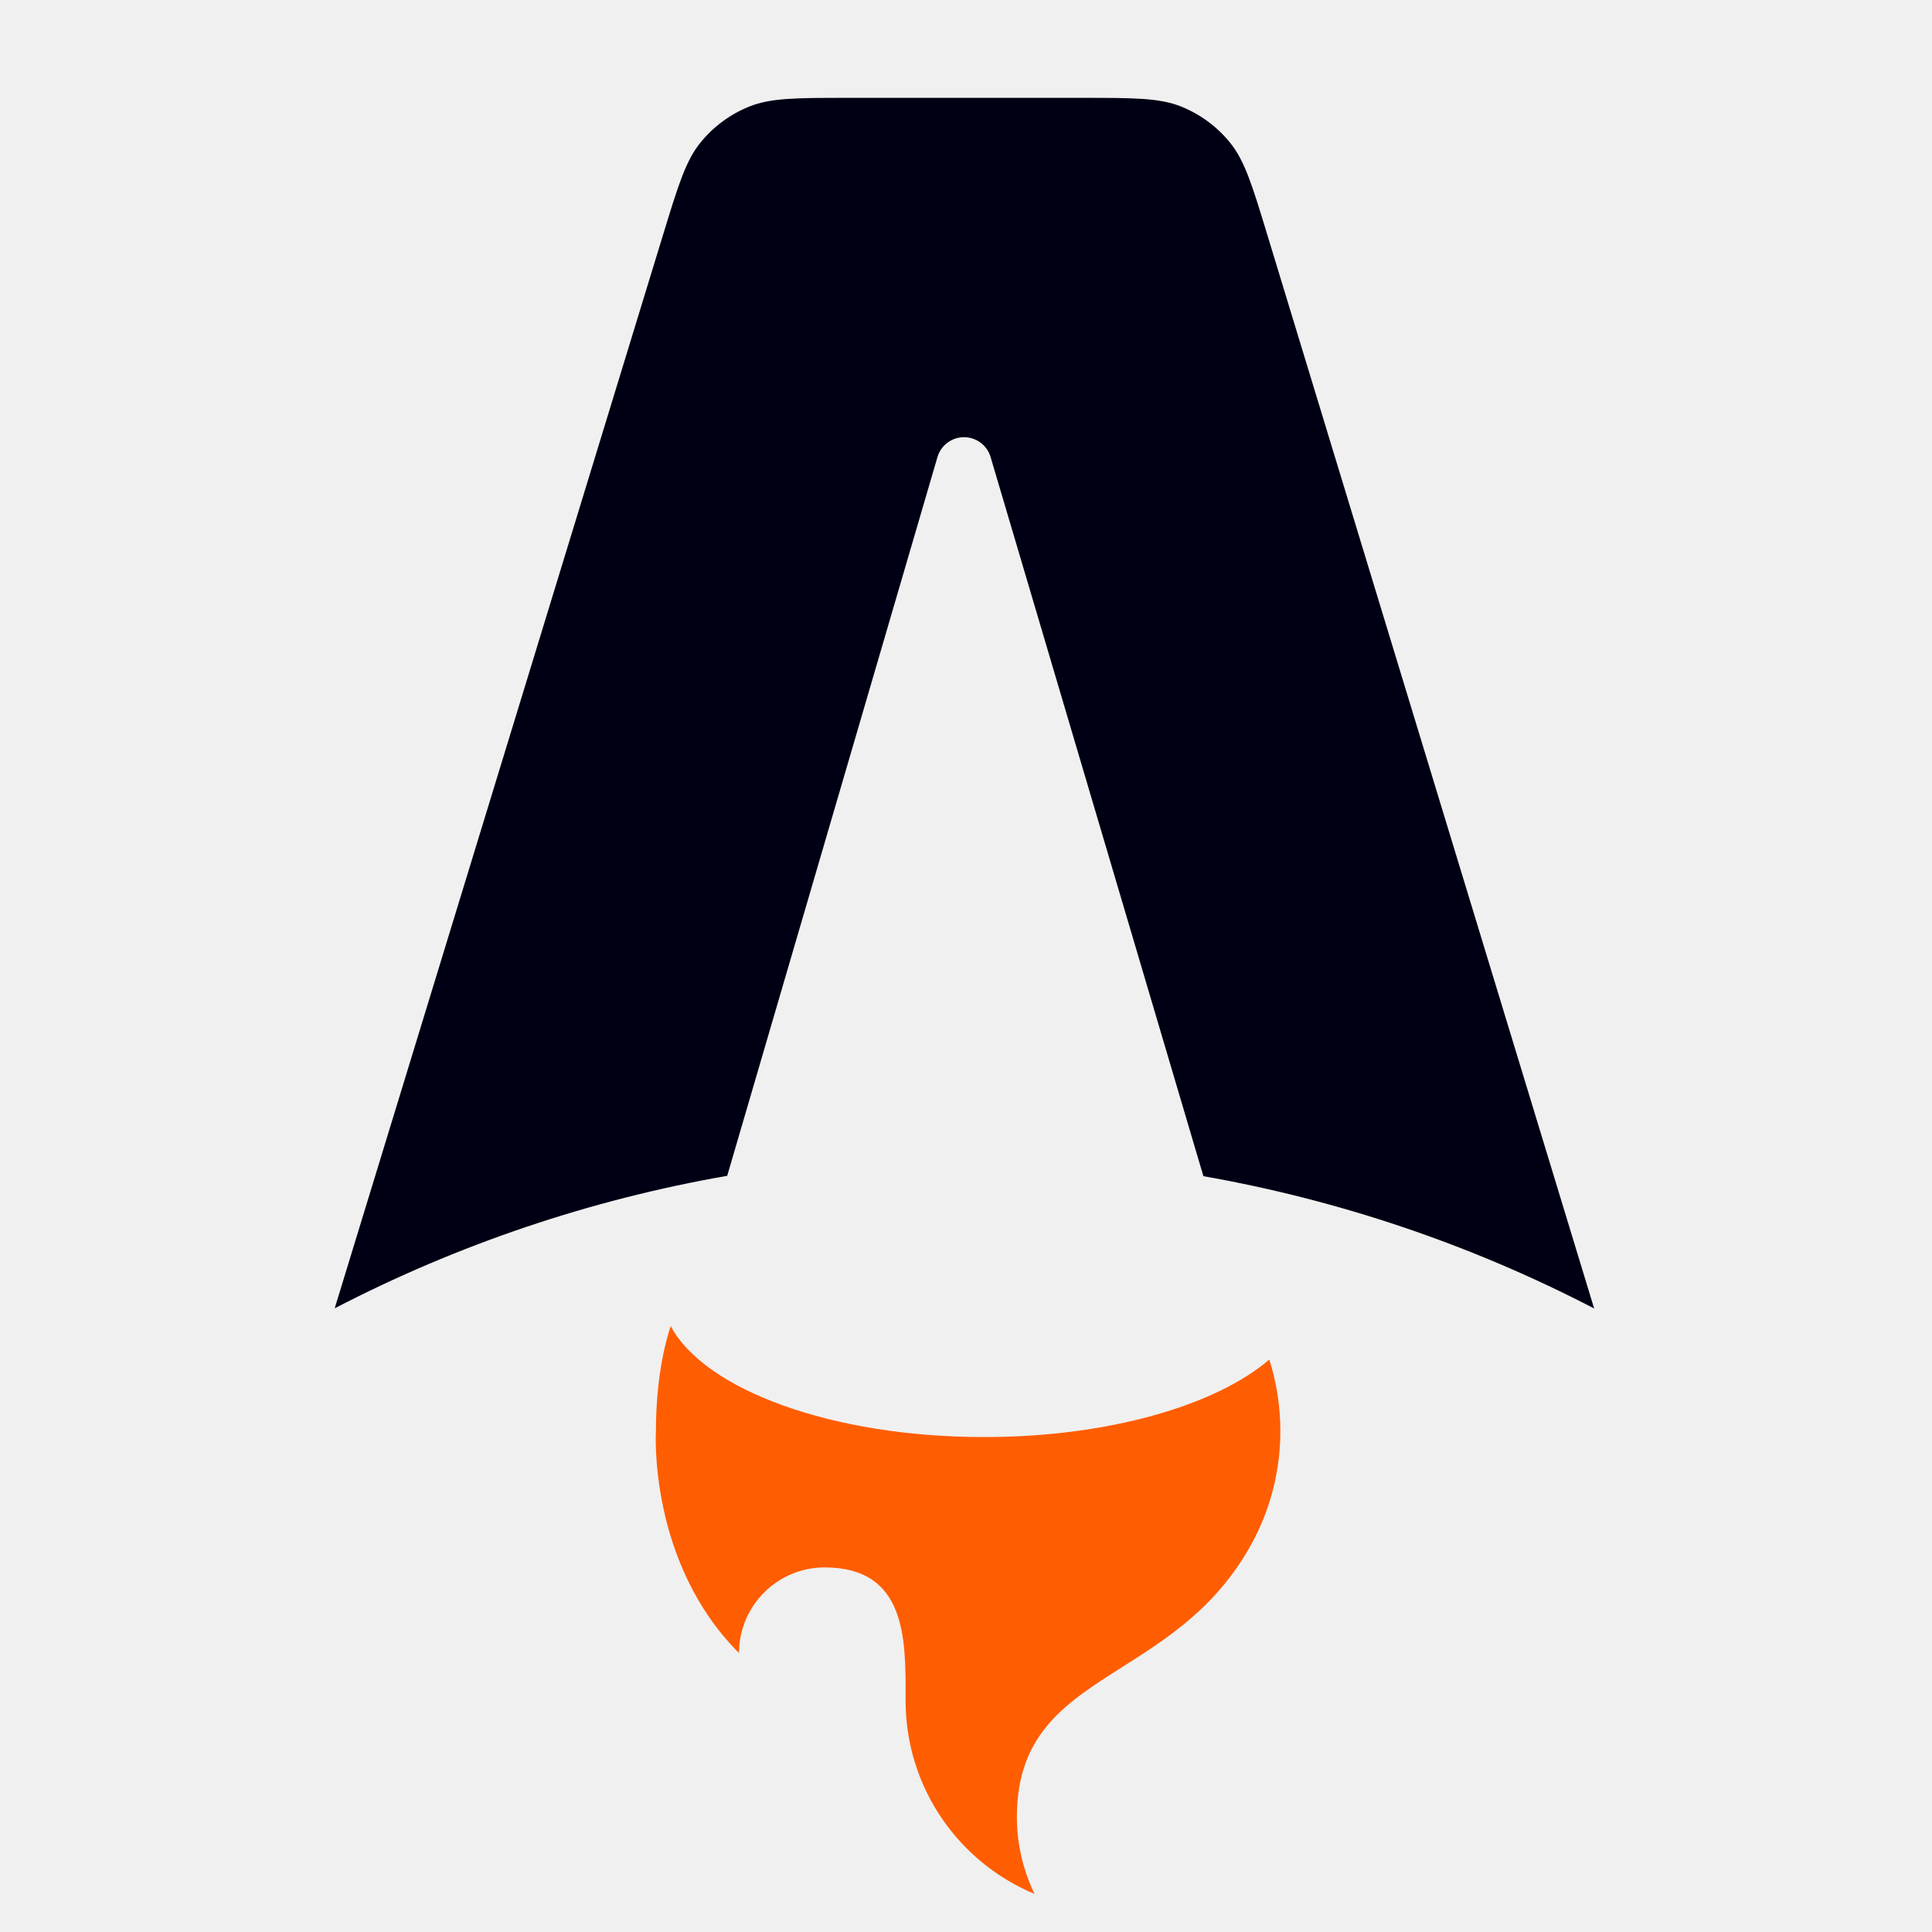
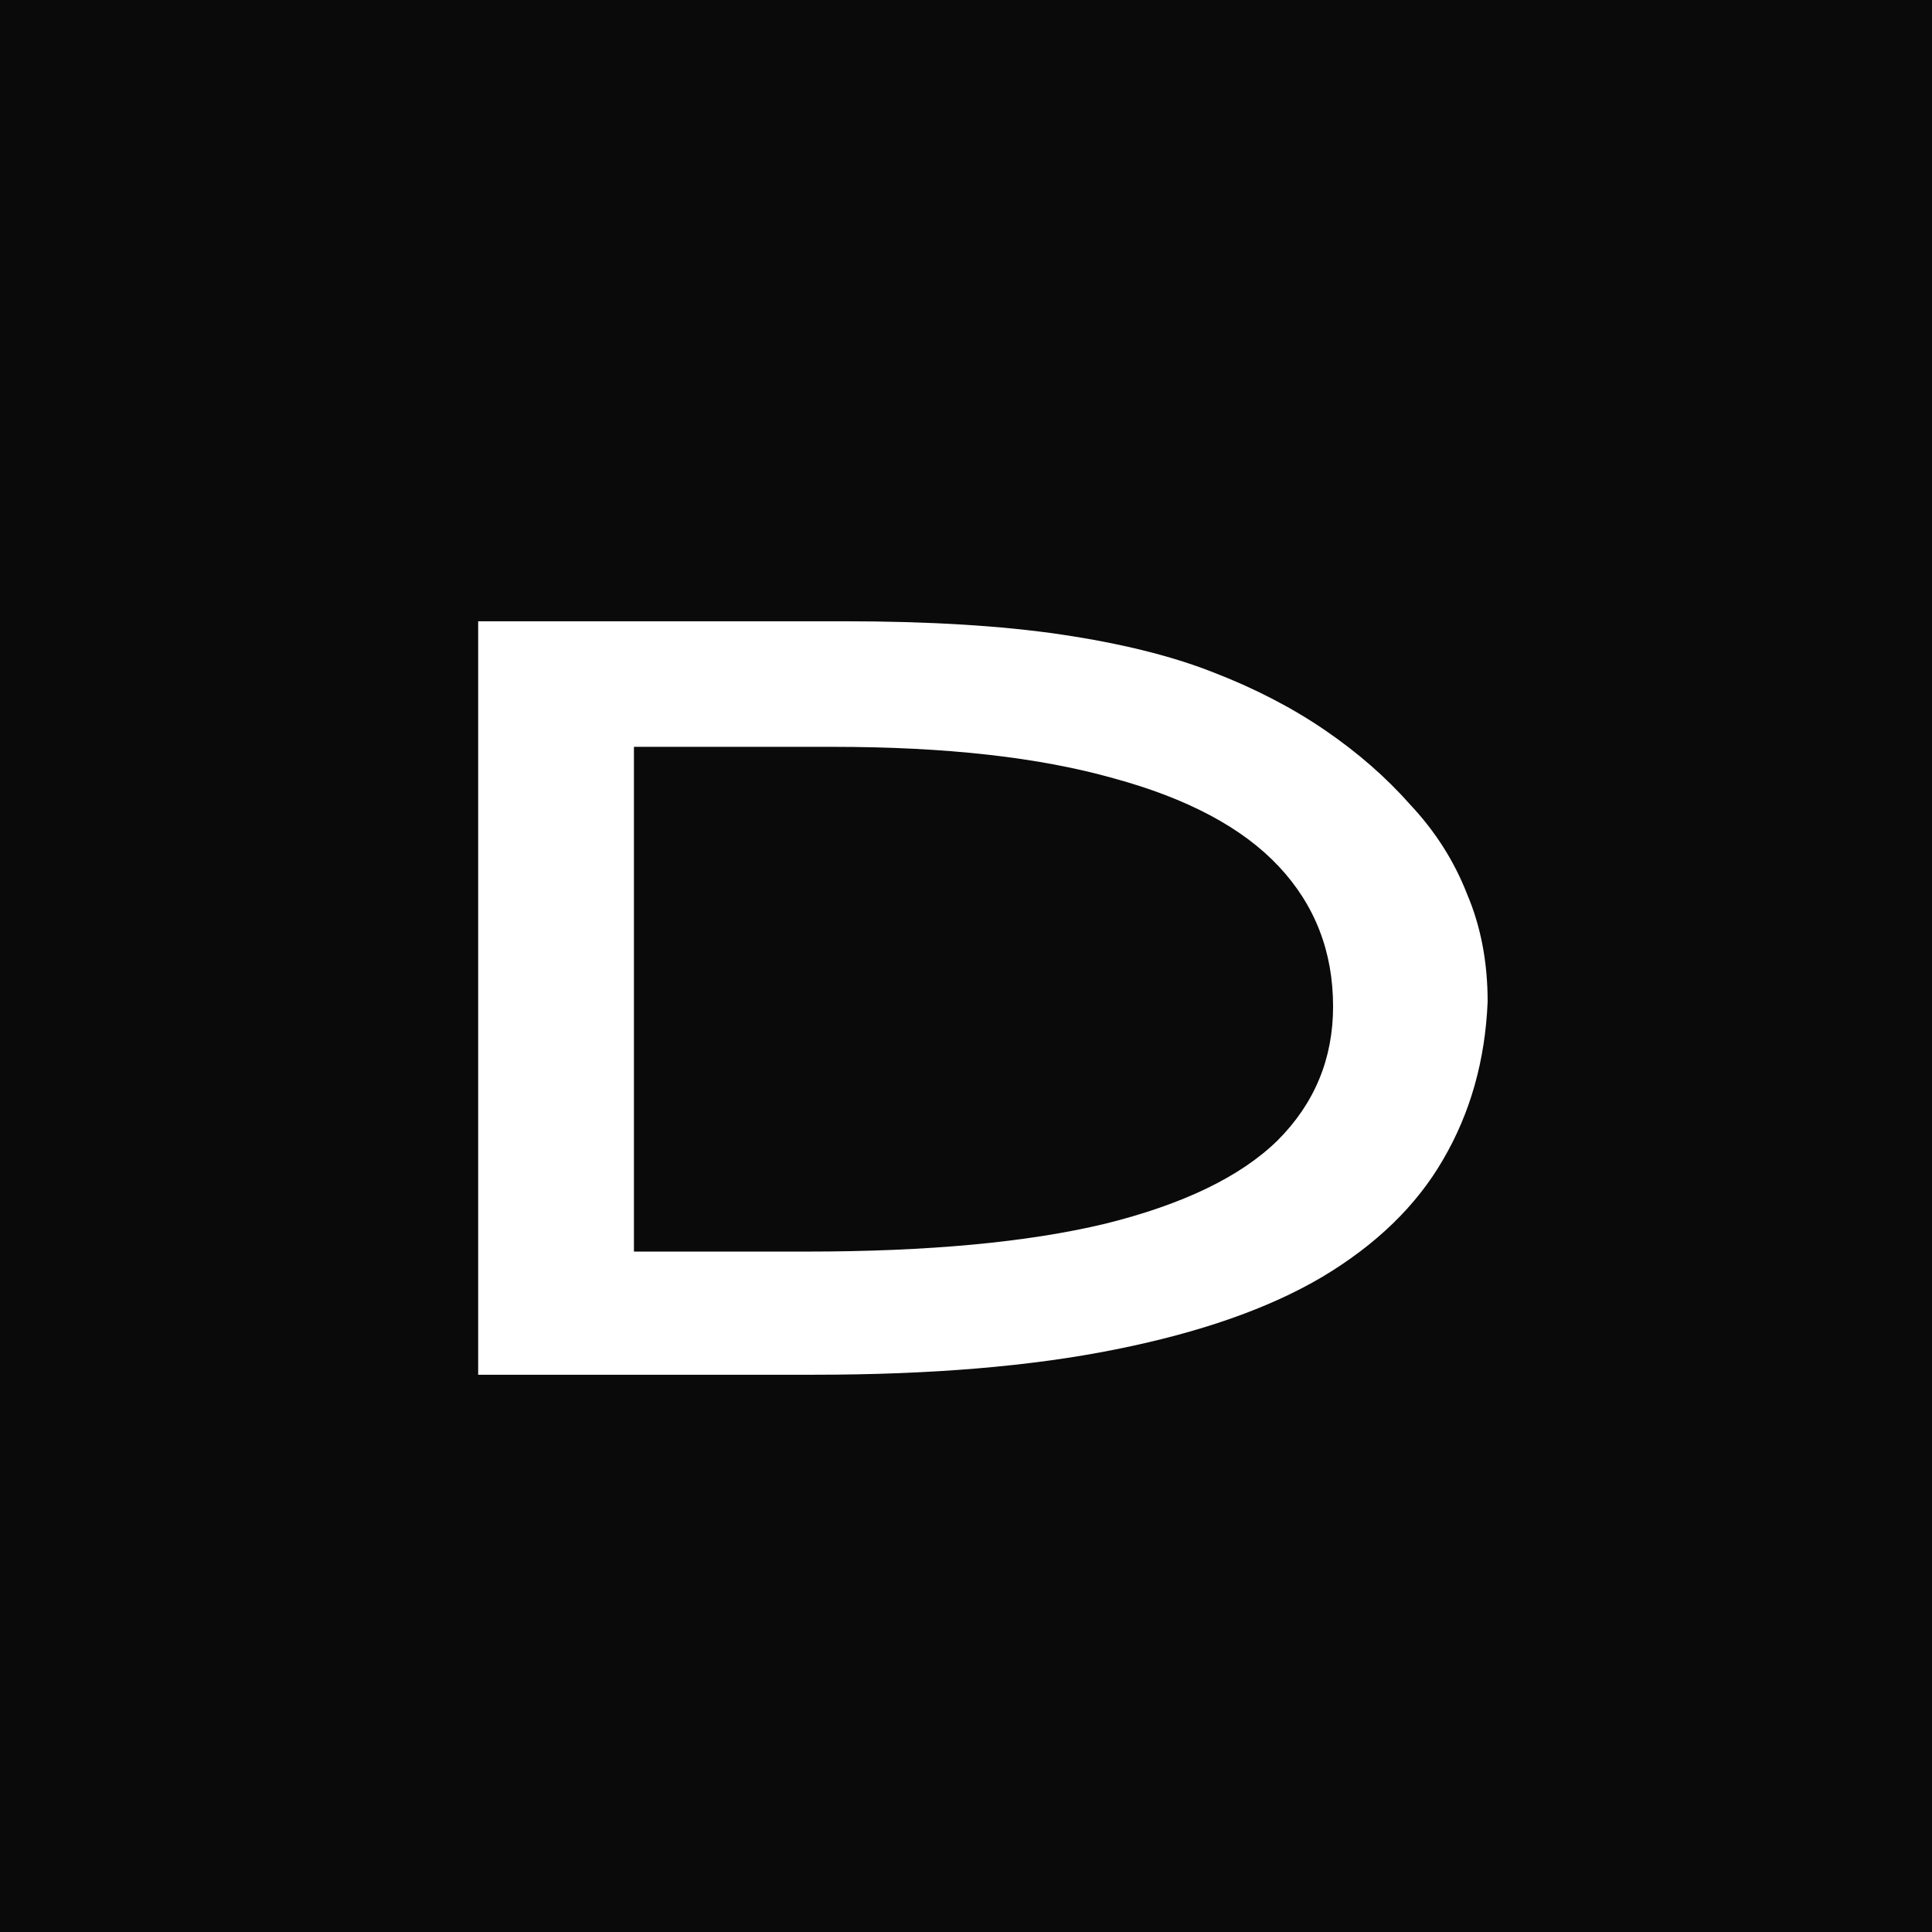
- <svg xmlns="http://www.w3.org/2000/svg" width="256" height="256" fill="none">
-   <style>
-         #flame { fill: #FF5D01; }
-         #a { fill: #000014; }
-         @media (prefers-color-scheme: dark) {
-             #a { fill: #fff; }
-         }
-     </style>
-   <path id="a" fill-rule="evenodd" clip-rule="evenodd" d="M163.008 18.929c1.944 2.413 2.935 5.67 4.917 12.181l43.309 142.27a180.277 180.277 0 00-51.778-17.53l-28.198-95.29a3.67 3.67 0 00-7.042.01l-27.857 95.232a180.225 180.225 0 00-52.01 17.557l43.52-142.281c1.99-6.502 2.983-9.752 4.927-12.16a15.999 15.999 0 016.484-4.798c2.872-1.154 6.271-1.154 13.07-1.154h31.085c6.807 0 10.211 0 13.086 1.157a16.004 16.004 0 016.487 4.806z" />
-   <path id="flame" fill-rule="evenodd" clip-rule="evenodd" d="M168.19 180.151c-7.139 6.105-21.39 10.268-37.804 10.268-20.147 0-37.033-6.272-41.513-14.707-1.602 4.835-1.961 10.367-1.961 13.902 0 0-1.056 17.355 11.015 29.426 0-6.268 5.081-11.349 11.349-11.349 10.743 0 10.731 9.373 10.721 16.977v.679c0 11.542 7.054 21.436 17.086 25.606a23.27 23.27 0 01-2.339-10.2c0-11.008 6.463-15.107 13.974-19.87 5.976-3.79 12.616-8.001 17.192-16.449a31.024 31.024 0 003.743-14.82c0-3.299-.513-6.479-1.463-9.463z" />
+ <svg xmlns="http://www.w3.org/2000/svg" width="128" height="128" viewBox="0 0 128 128" fill="none">
+   <rect width="128" height="128" fill="#0A0A0A" style="fill:#0A0A0A;fill:color(display-p3 0.039 0.039 0.039);fill-opacity:1;" />
+   <path d="M31.68 91.08V41.16H55.84C61.547 41.16 66.373 41.453 70.32 42.04C74.267 42.627 77.6 43.453 80.32 44.52C83.093 45.587 85.573 46.867 87.76 48.36C89.947 49.853 91.84 51.507 93.44 53.32C95.093 55.08 96.347 57.053 97.2 59.24C98.107 61.373 98.56 63.747 98.56 66.36C98.4 70.253 97.413 73.747 95.6 76.84C93.84 79.88 91.173 82.467 87.6 84.6C84.08 86.68 79.52 88.28 73.92 89.4C68.373 90.52 61.707 91.08 53.92 91.08H31.68ZM42 82.92H53.44C61.493 82.92 68.08 82.307 73.2 81.08C78.373 79.8 82.187 77.96 84.64 75.56C87.093 73.107 88.32 70.147 88.32 66.68C88.32 63.053 87.12 59.96 84.72 57.4C82.32 54.84 78.667 52.893 73.76 51.56C68.853 50.173 62.667 49.48 55.2 49.48H42V82.92Z" fill="white" style="fill:white;fill-opacity:1;" />
</svg>
